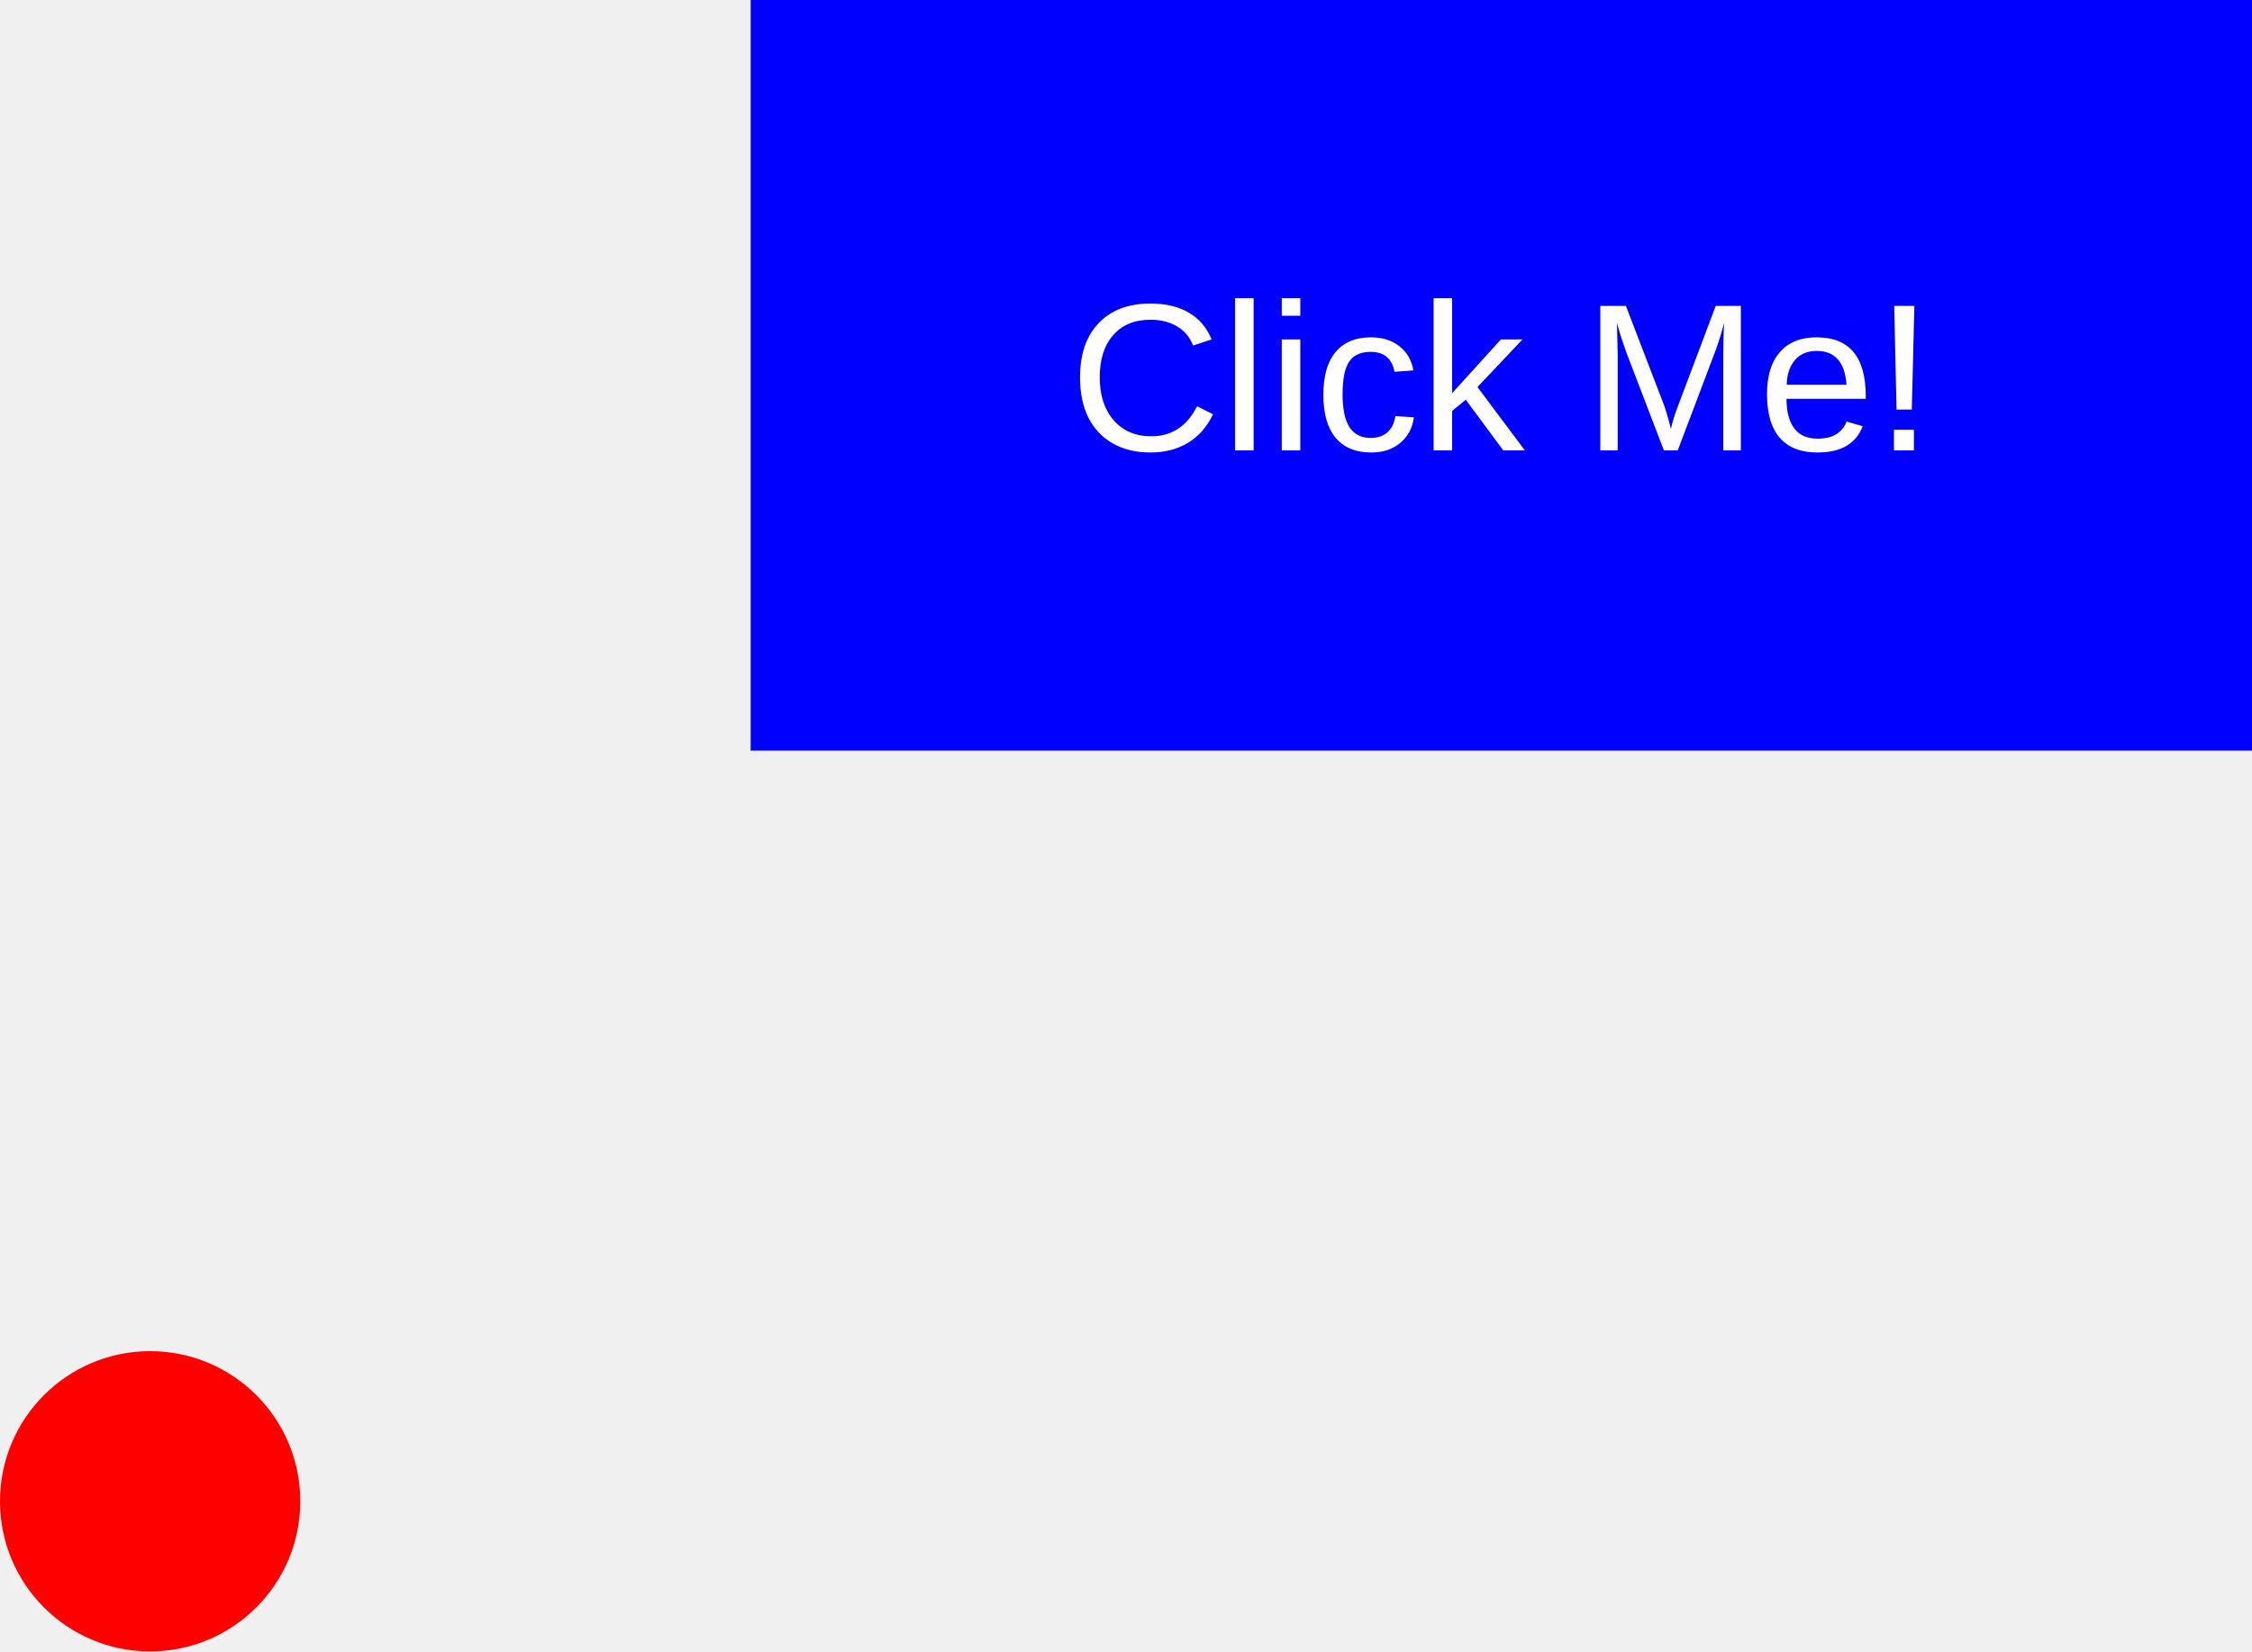
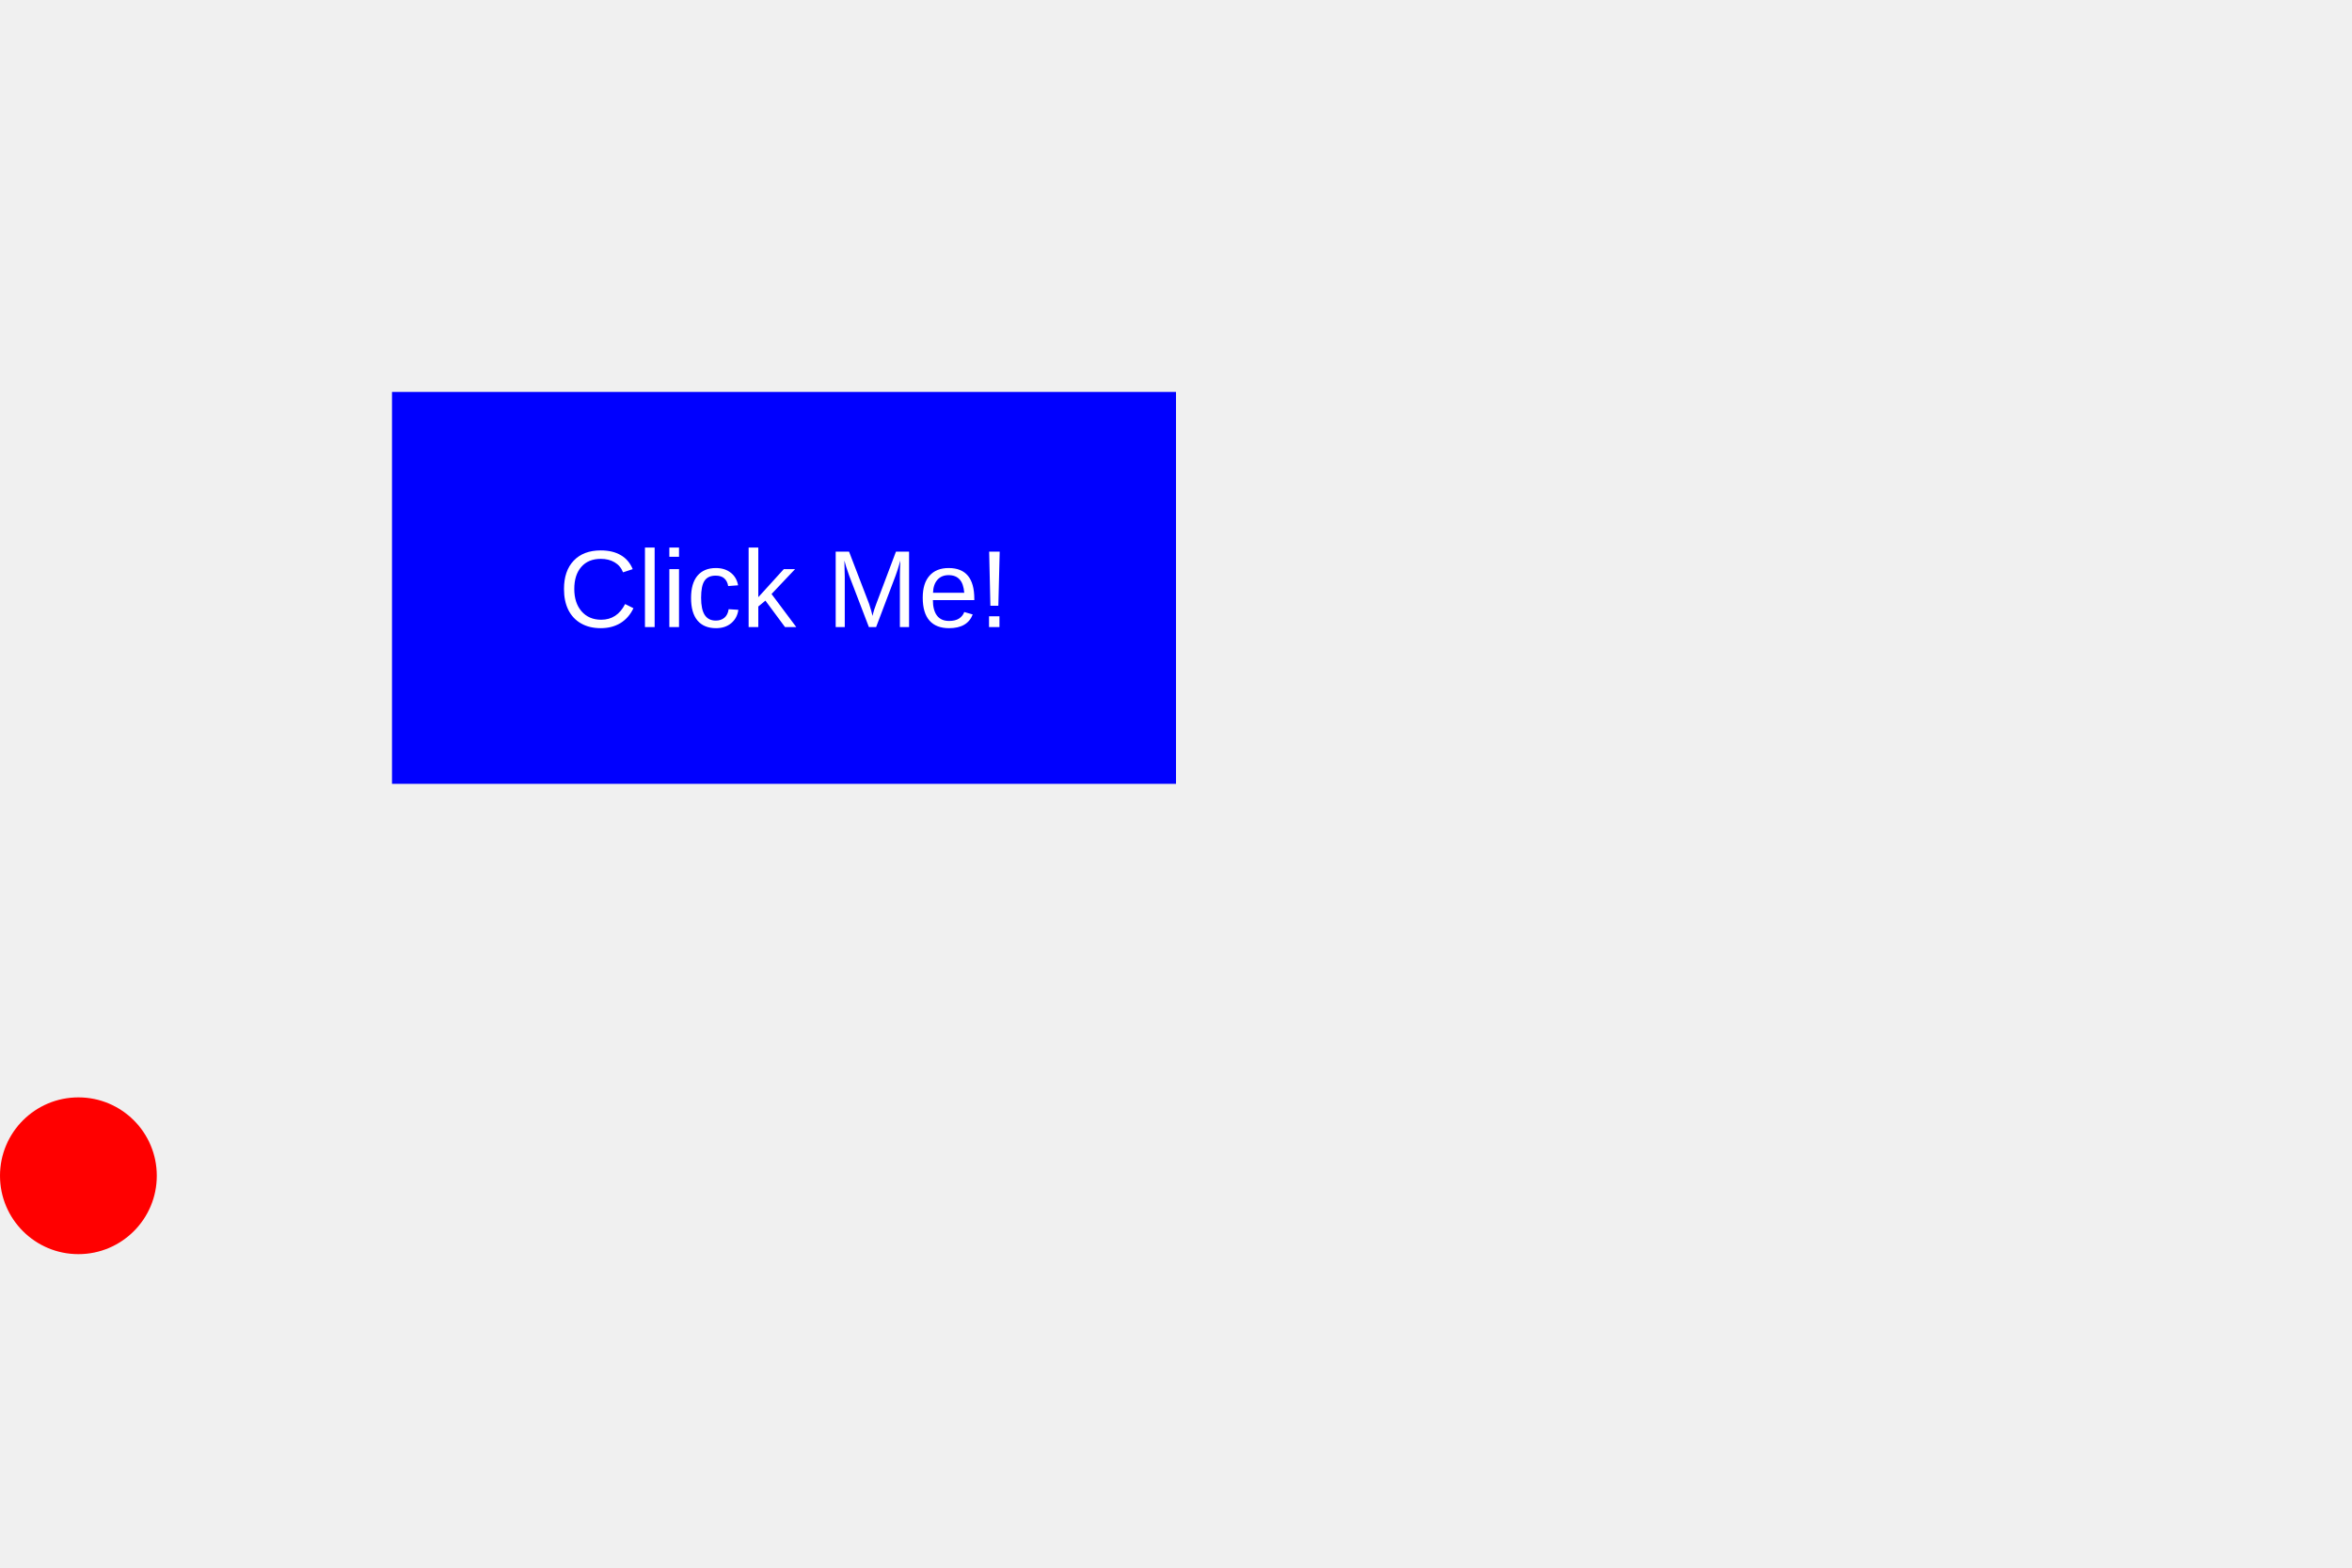
- <svg xmlns="http://www.w3.org/2000/svg" width="100%" height="100%" viewBox="0 0 150 110" preserveAspectRatio="xMidYMid meet" id="mainSvg" version="1.1">
+ <svg xmlns="http://www.w3.org/2000/svg" width="300" height="200" id="mainSvg" version="1.1">
  <defs id="defs1" />
  <style id="style1">
    .clickable-shape {
      cursor: pointer;
    }
    .clickable-shape:hover {
      opacity: 0.7;
    }
    .clickable-text {
      cursor: pointer; /* Делаем курсор указателем и для текста */
      pointer-events: none; /* Опционально: позволяет кликать "сквозь" текст на фигуру под ним */
    }
    /* Однако, если используем делегирование, pointer-events можно не трогать */
  </style>
-   <g id="myButtonGroup" class="clickable-shape" transform="translate(0,-50)">
-     <rect x="50" y="50" width="100" height="50" fill="#0000ff" id="rect1" />
-     <text x="100" y="80" text-anchor="middle" fill="#ffffff" font-family="Arial" font-size="14px" class="clickable-text" id="text1">Click Me!</text>
+   <g id="myButtonGroup" class="clickable-shape">
+     <rect x="50" y="50" width="100" height="50" fill="blue" id="rect1" />
+     <text x="100" y="80" text-anchor="middle" fill="white" font-family="Arial" font-size="14" class="clickable-text" id="text1">
+       Click Me!
+     </text>
  </g>
-   <circle id="movingCircle" cx="10" cy="100" r="10" fill="#ff0000" />
+   <circle id="movingCircle" cx="10" cy="150" r="10" fill="red" />
</svg>
